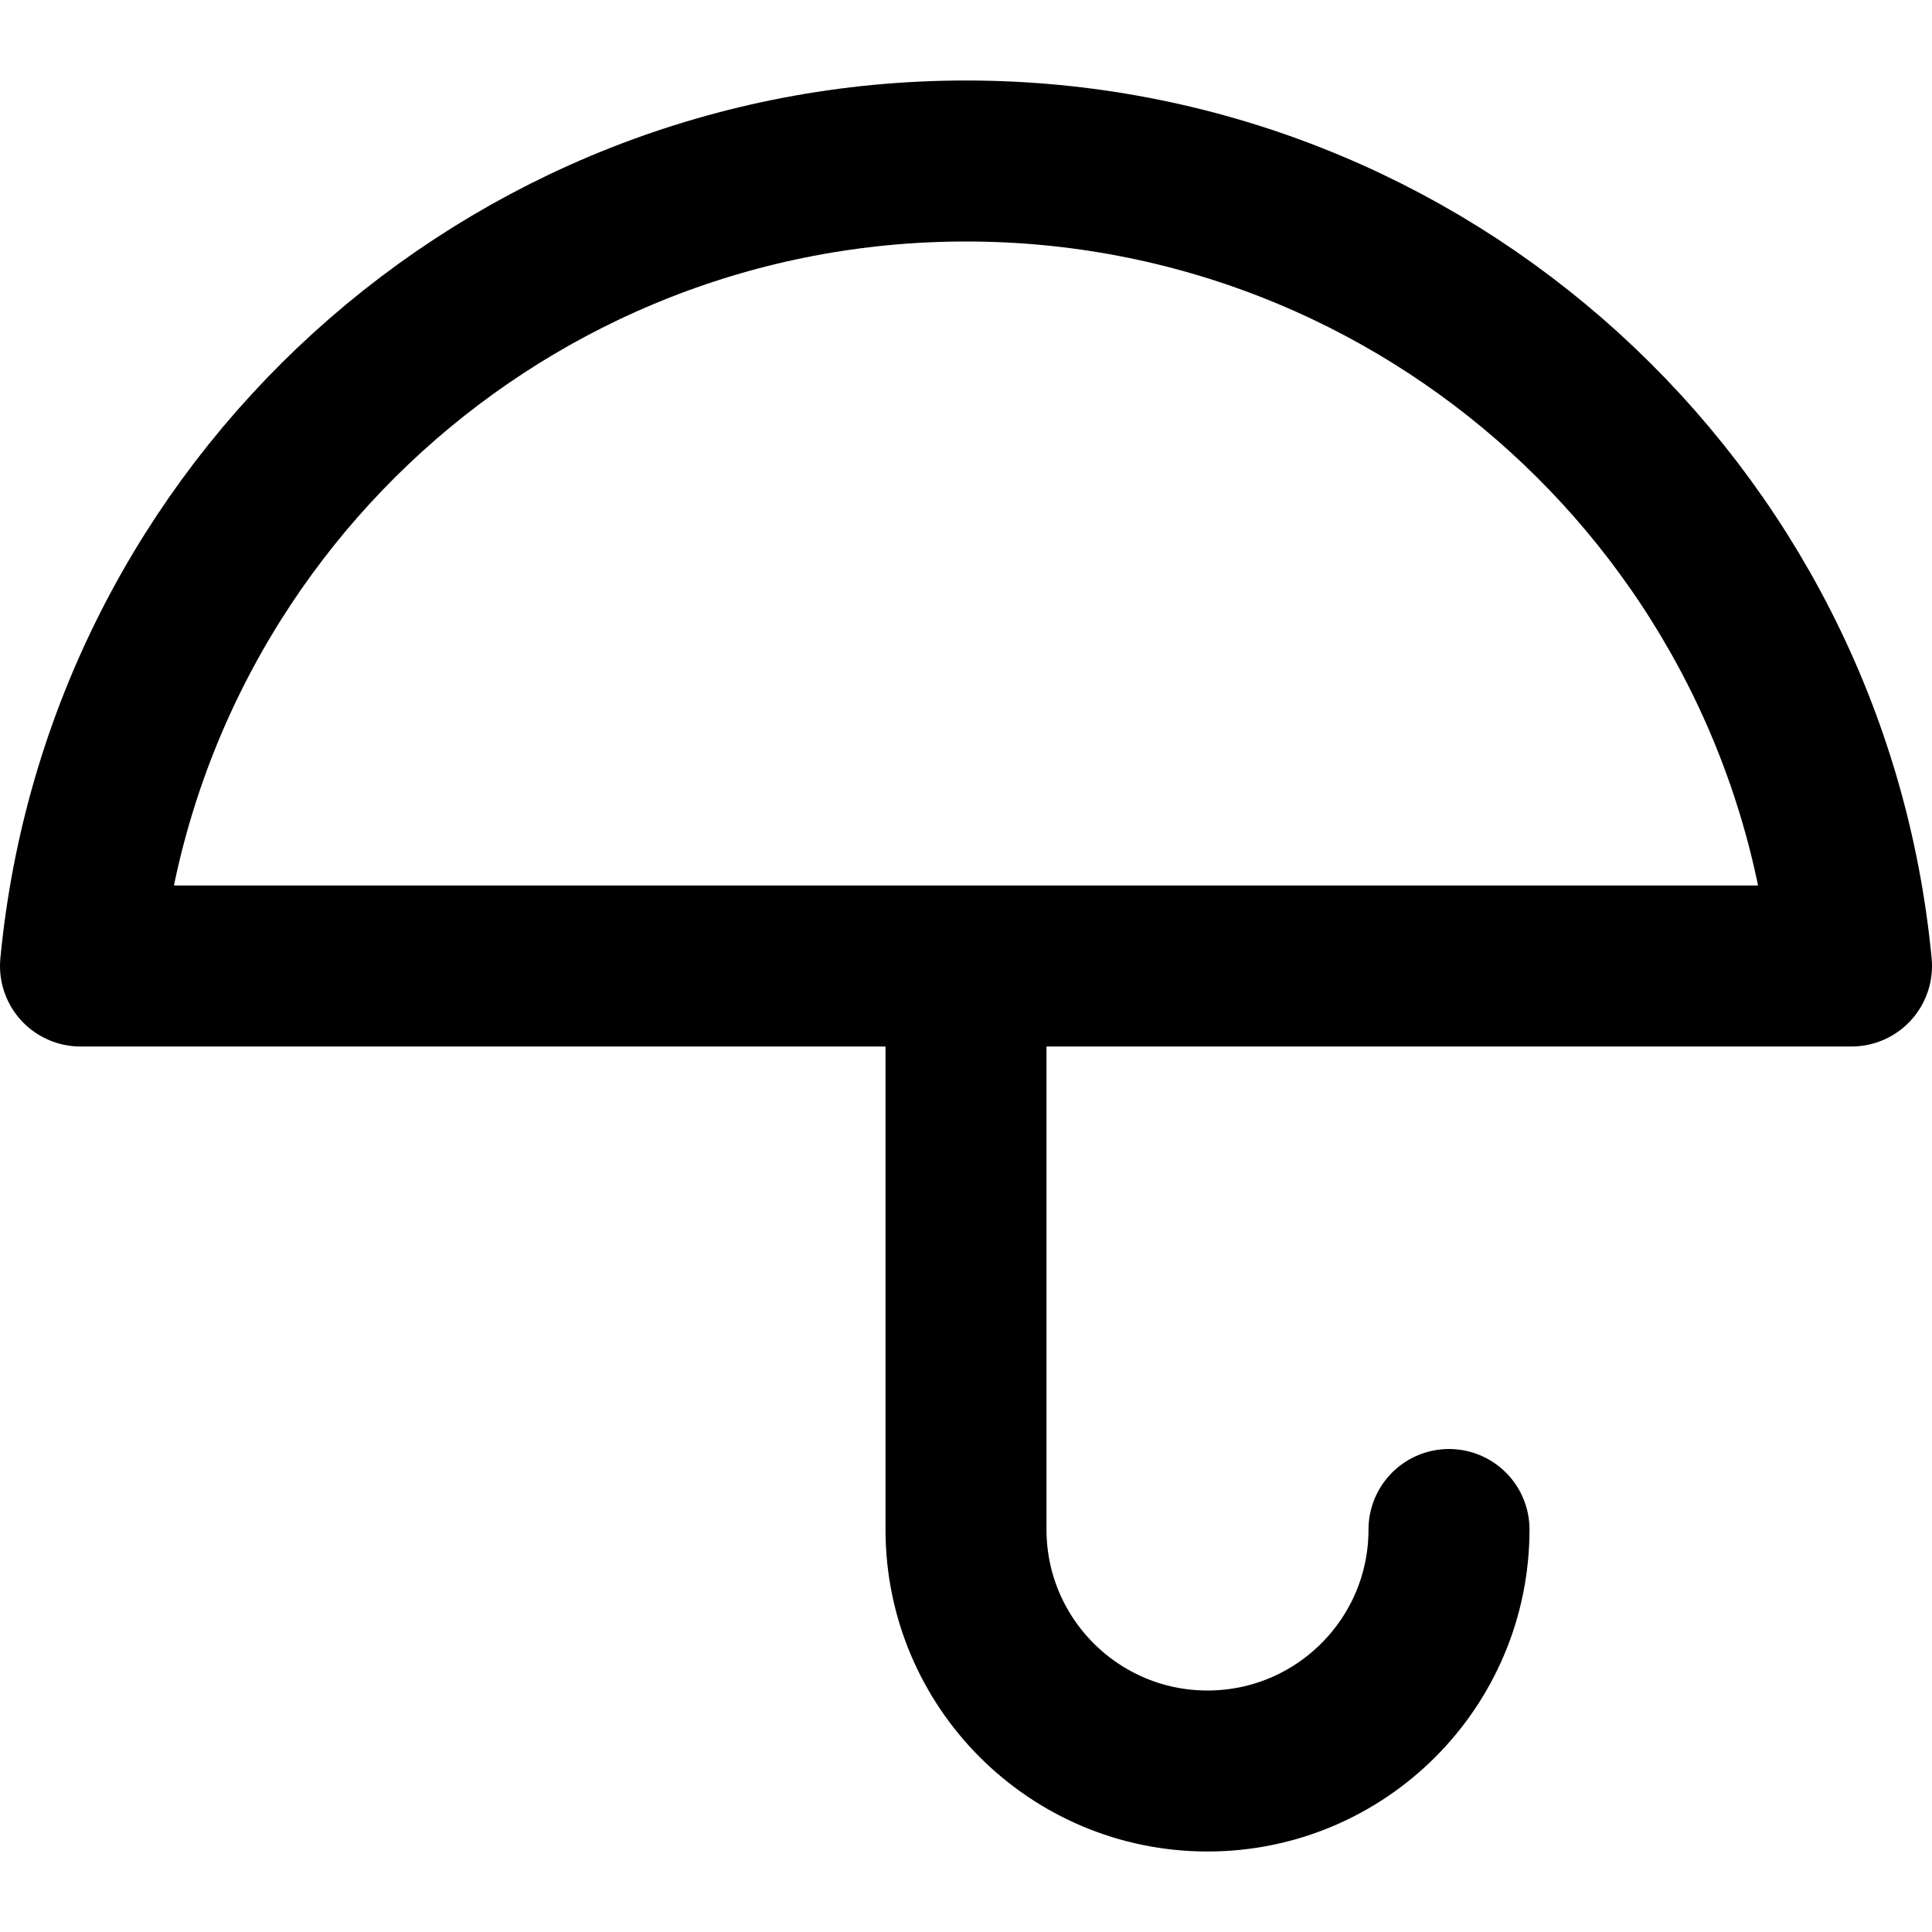
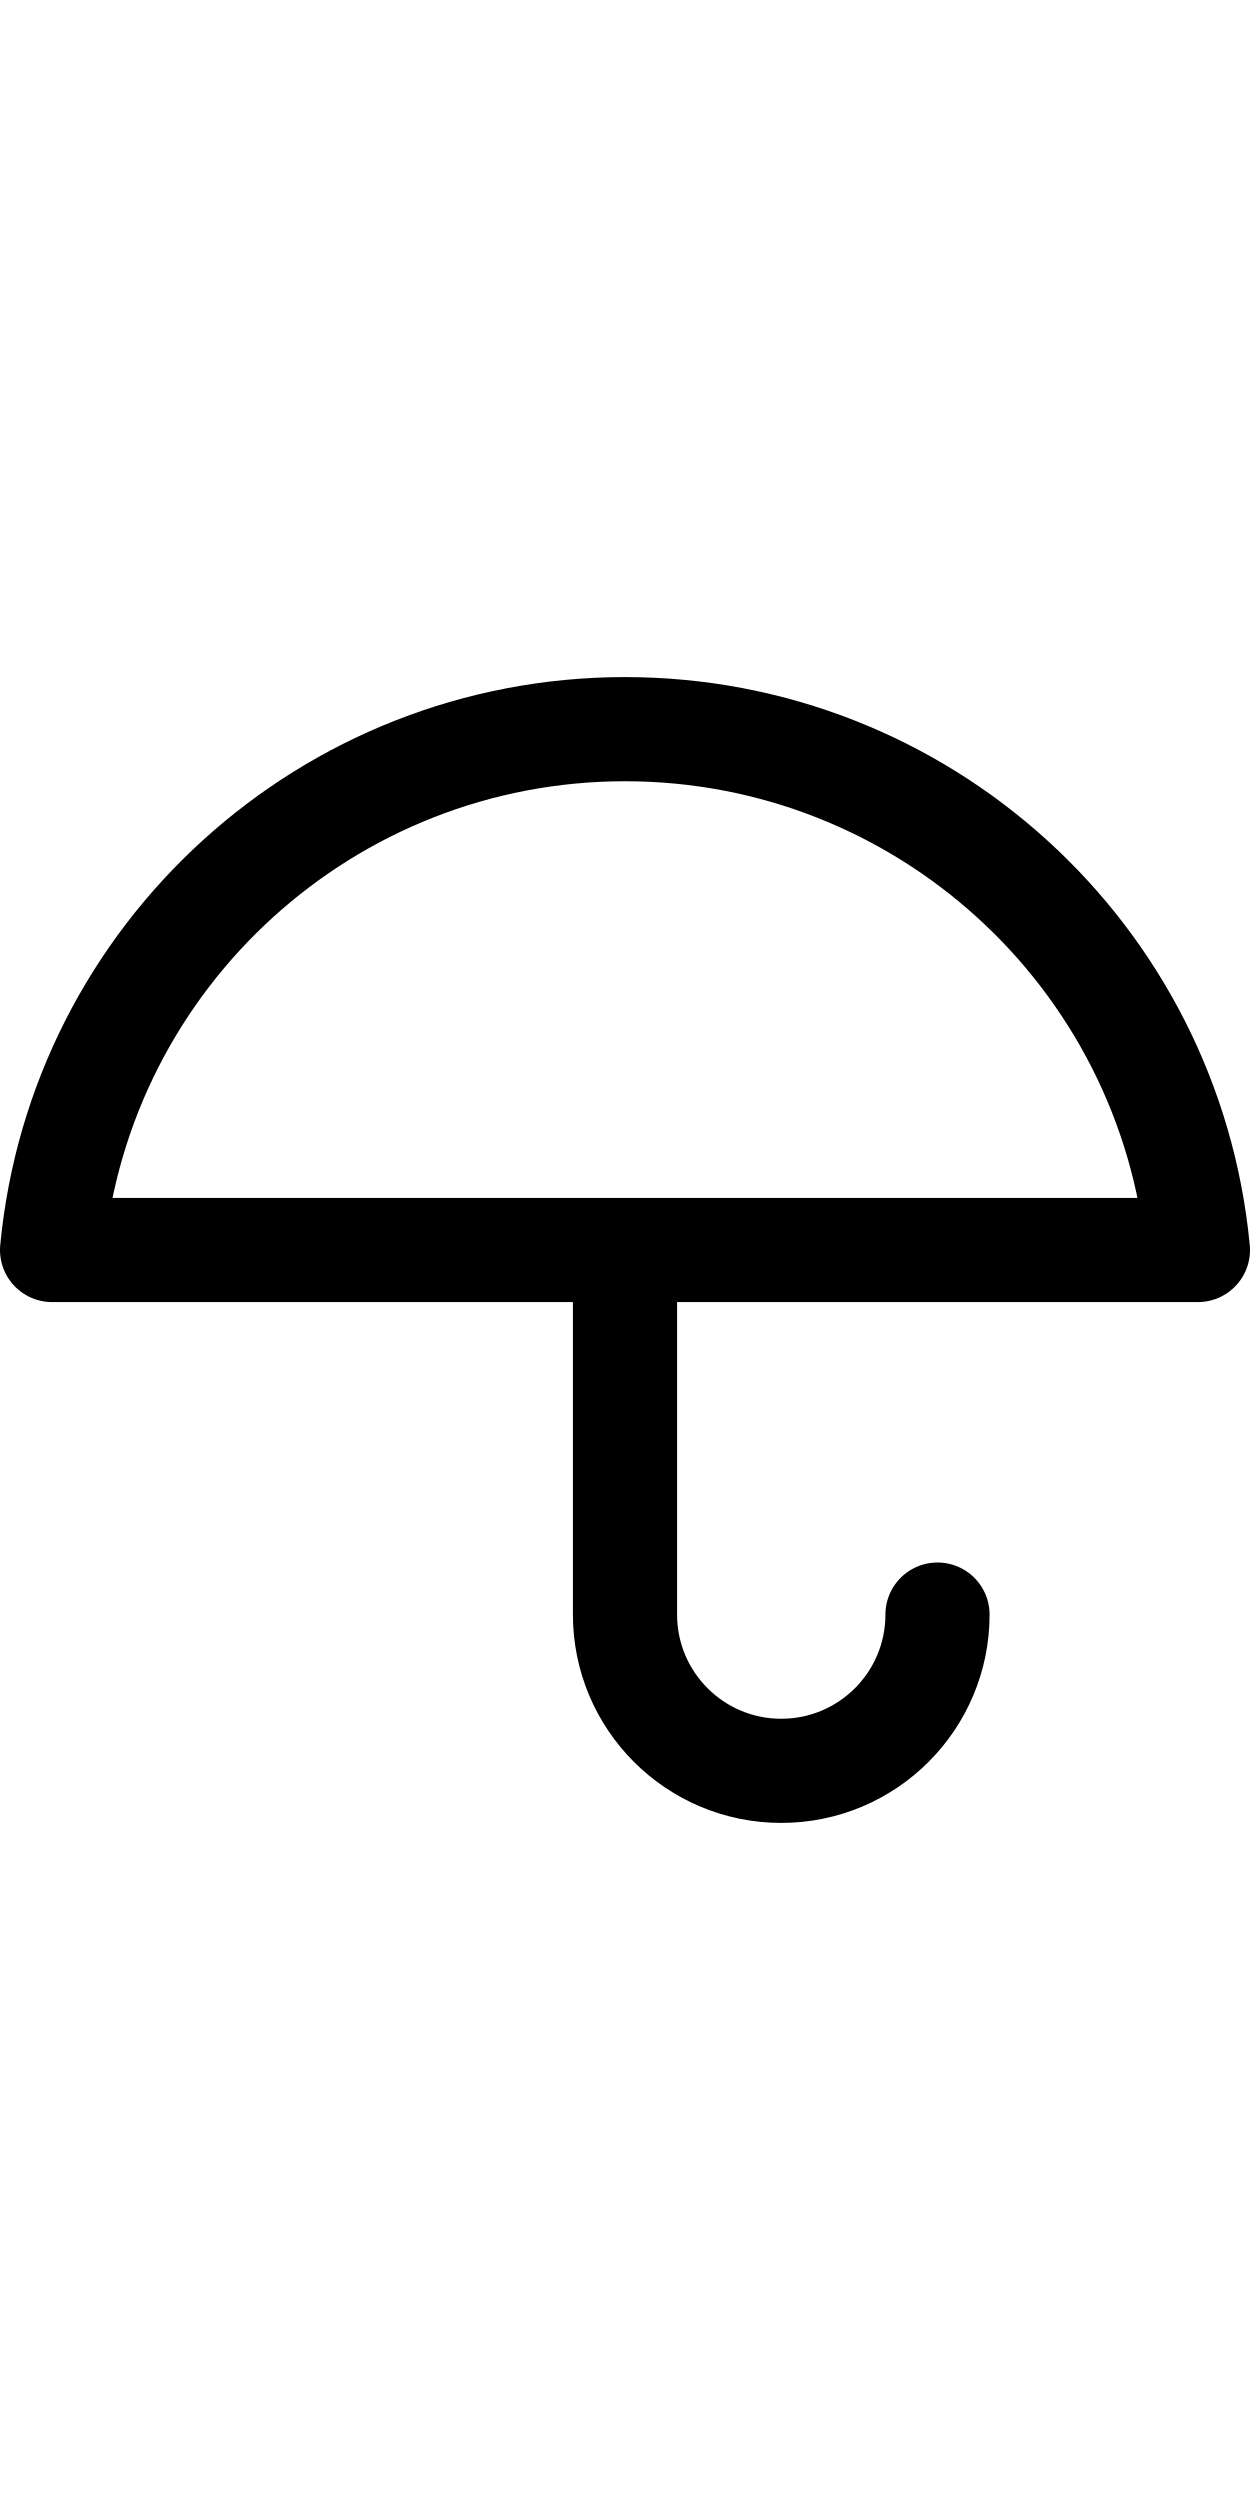
- <svg xmlns="http://www.w3.org/2000/svg" width="24" height="24" viewBox="0 0 24 24" fill="none" stroke="currentColor" stroke-width="2" stroke-linecap="round" stroke-linejoin="round" class="feather feather-umbrella">
+ <svg xmlns="http://www.w3.org/2000/svg" width="10px" height="20px" viewBox="0 0 24 24" fill="none" stroke="currentColor" stroke-width="2" stroke-linecap="round" stroke-linejoin="round" class="feather feather-umbrella">
  <path d="M23 12a11.05 11.05 0 0 0-22 0zm-5 7a3 3 0 0 1-6 0v-7" />
</svg>
